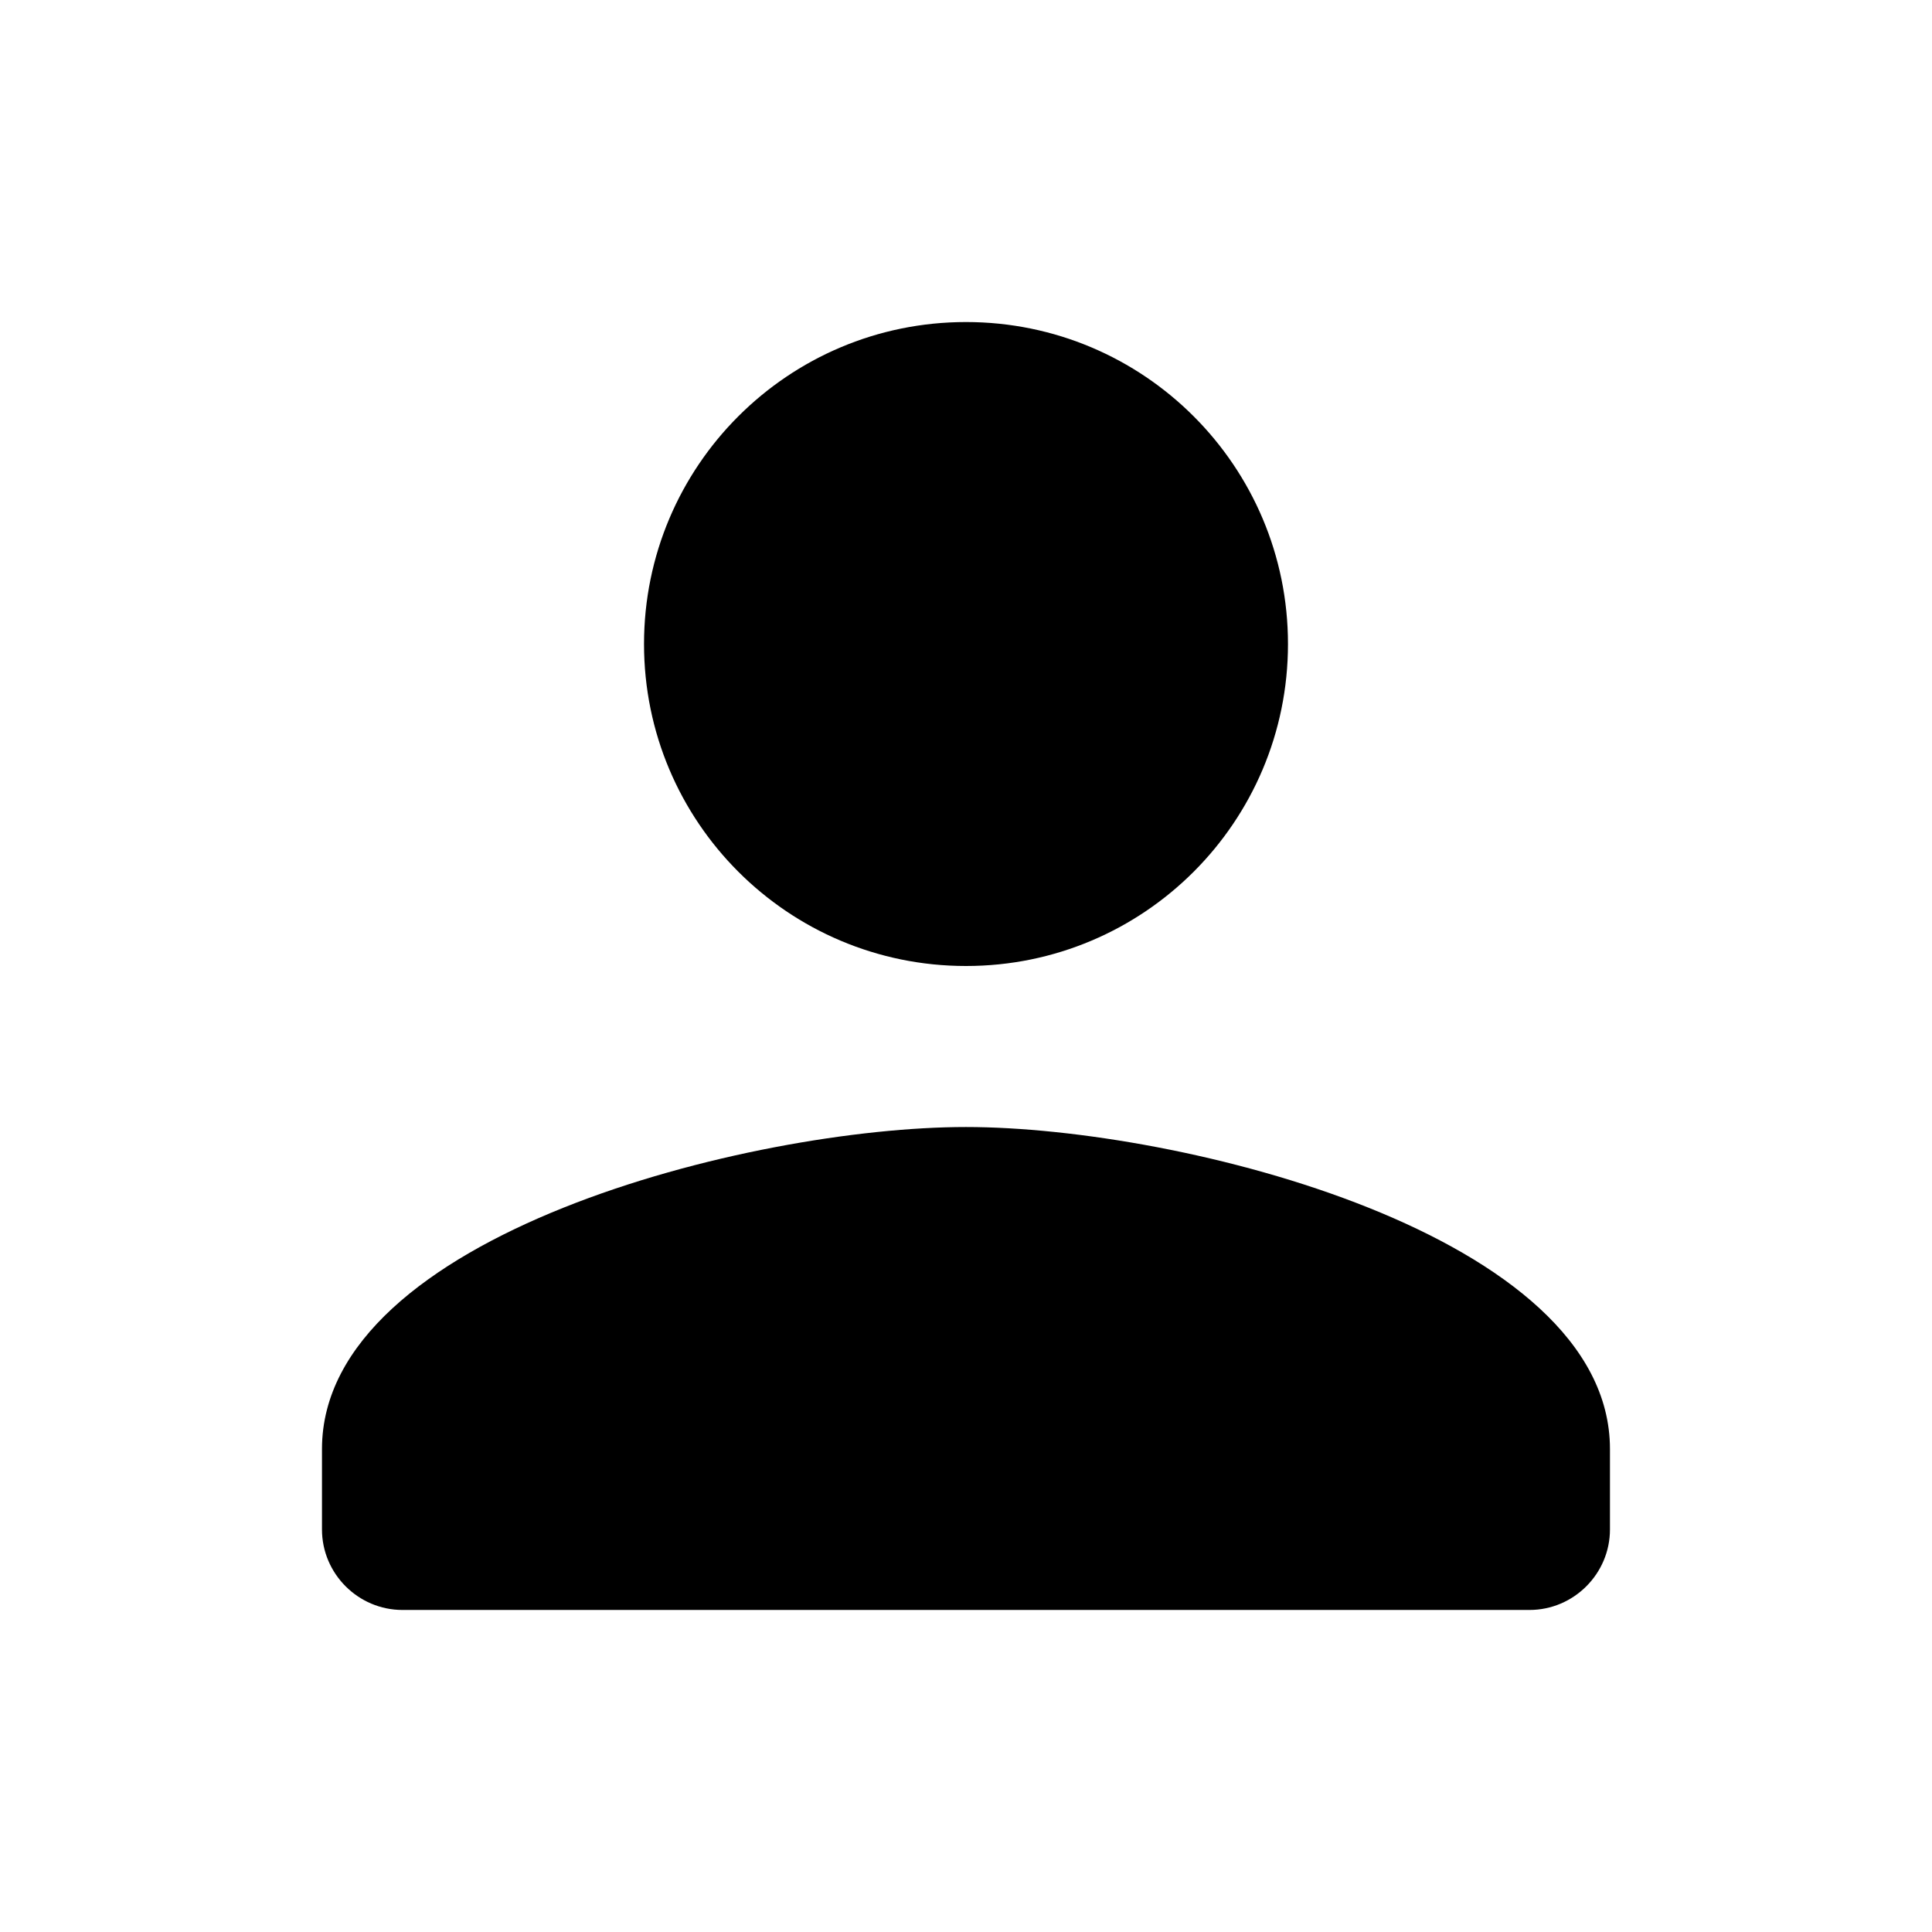
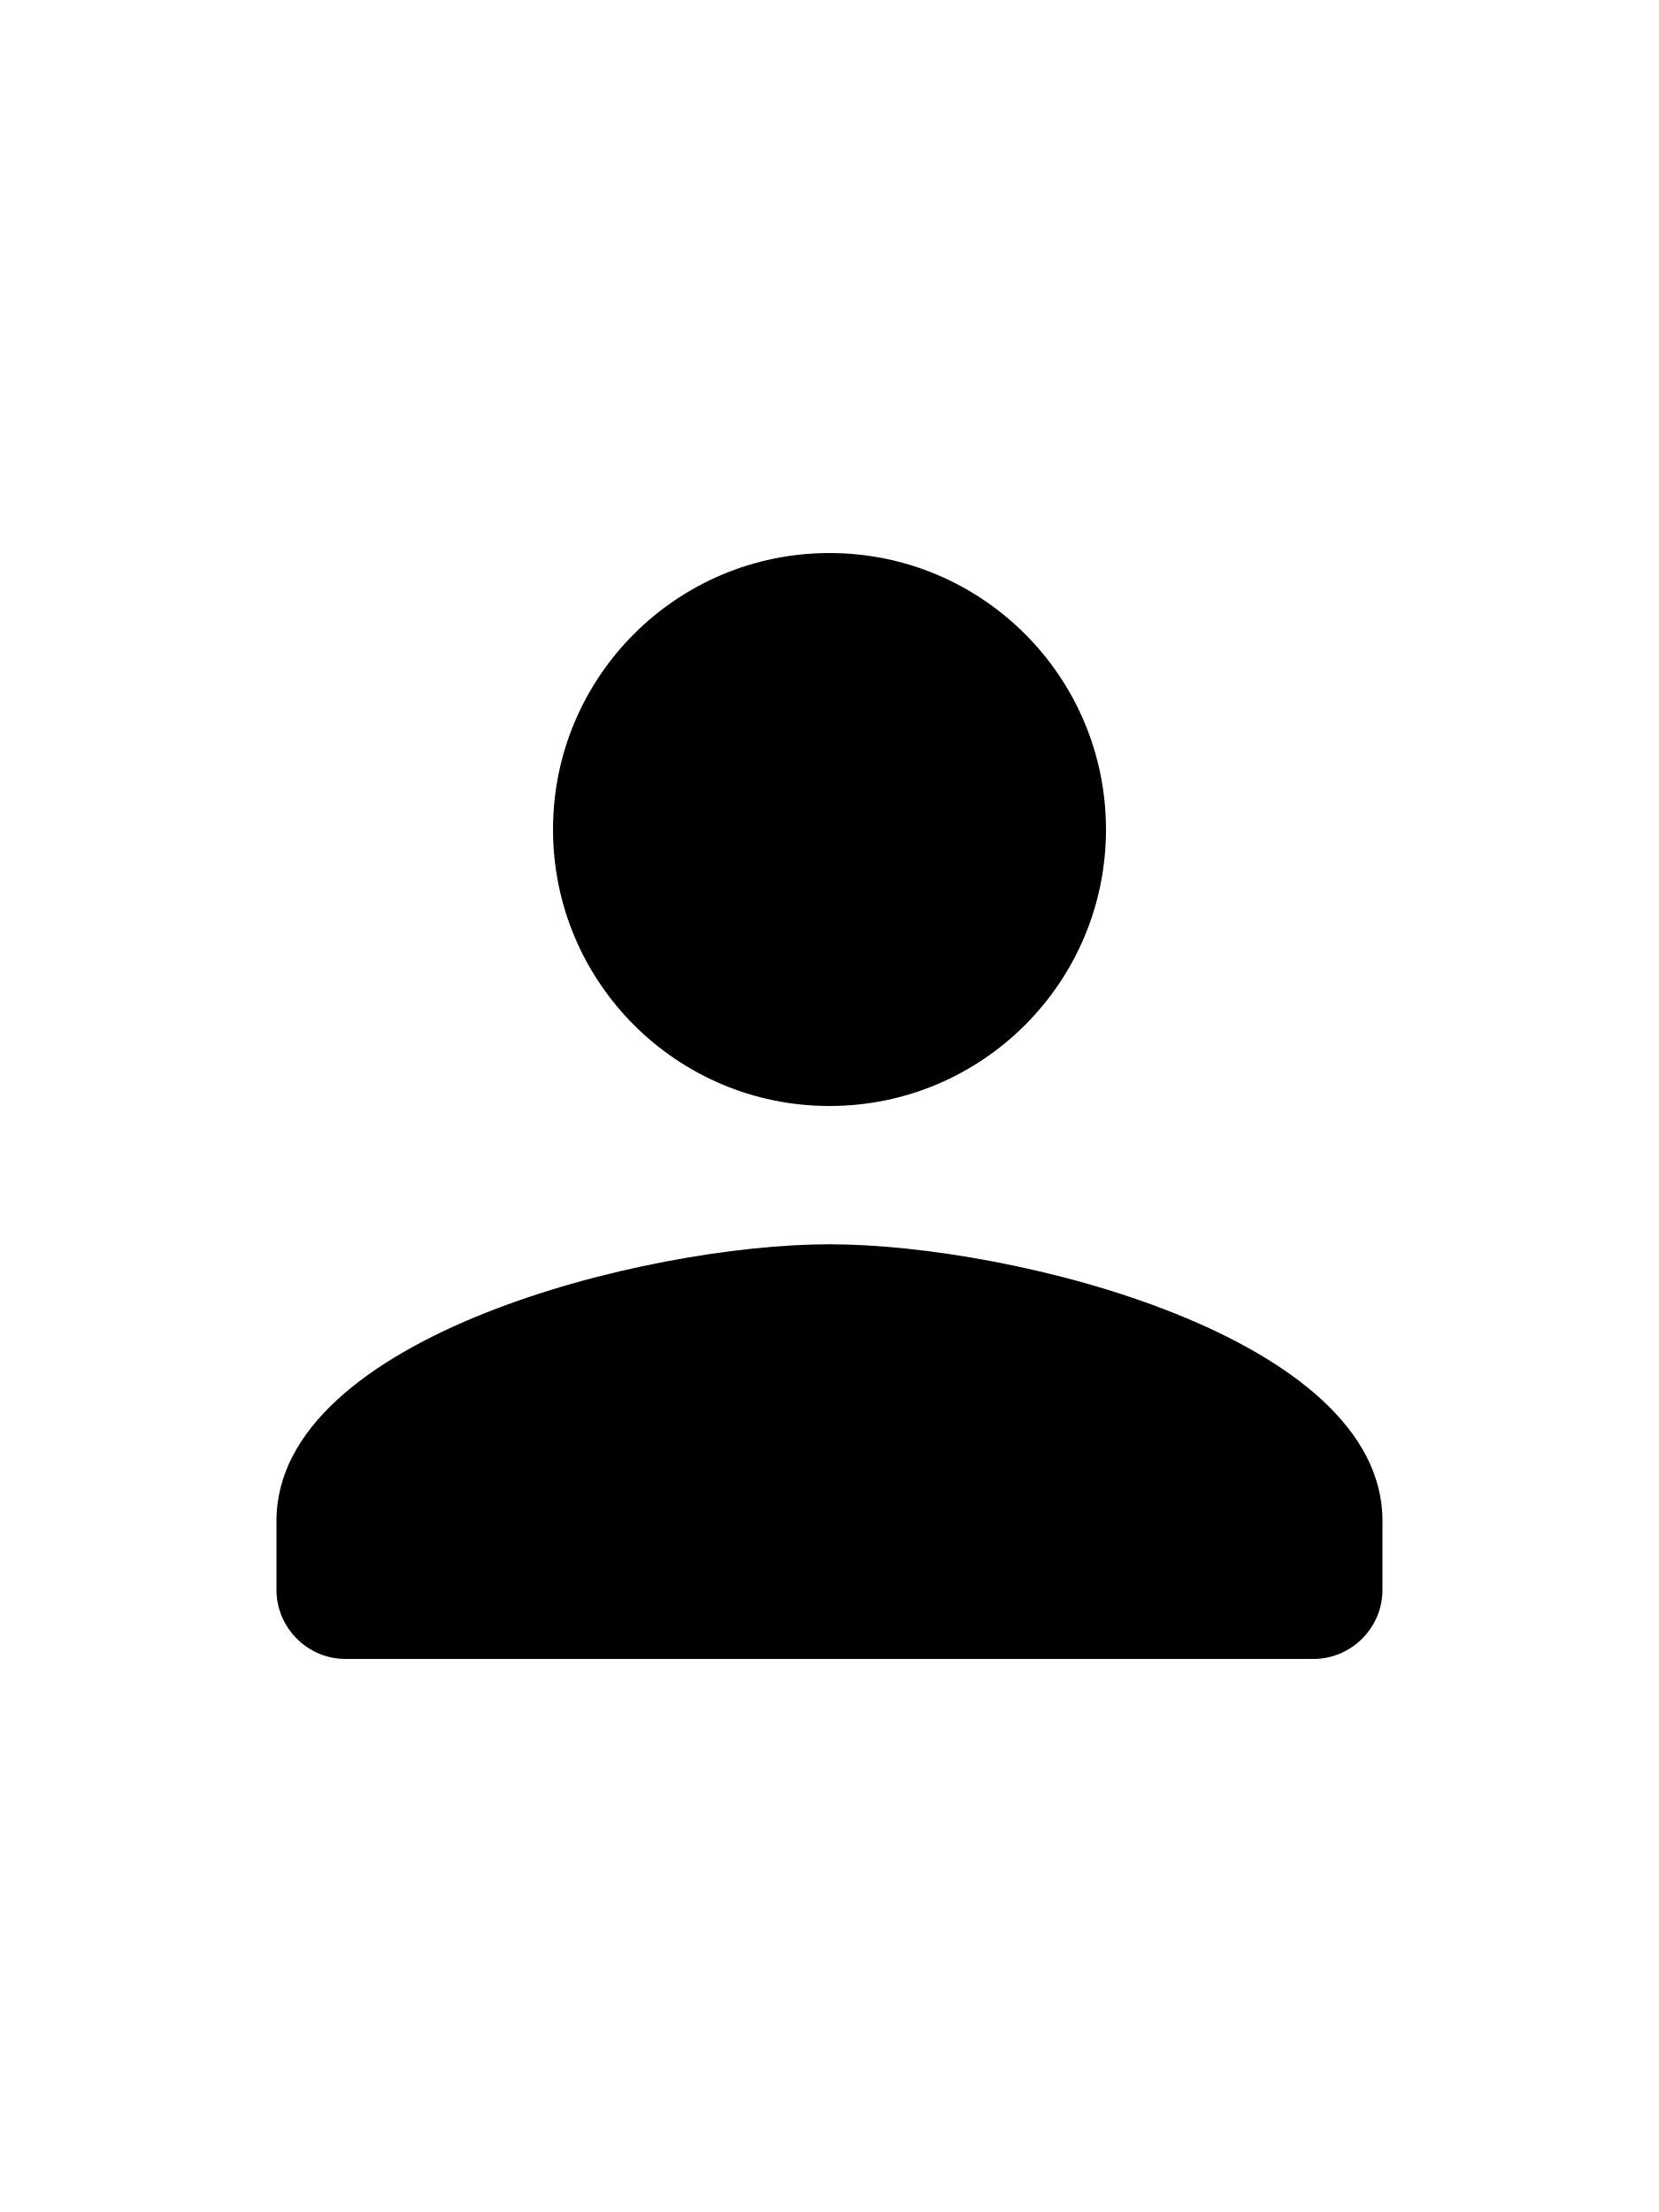
- <svg xmlns="http://www.w3.org/2000/svg" version="1.1" width="32" height="32" viewBox="0 0 32 32">
+ <svg xmlns="http://www.w3.org/2000/svg" version="1.1" width="18" height="24" viewBox="0 0 32 32">
  <path d="M16 16c2.947 0 5.333-2.387 5.333-5.333s-2.387-5.333-5.333-5.333c-2.947 0-5.333 2.387-5.333 5.333s2.387 5.333 5.333 5.333zM16 18.667c-3.56 0-10.667 1.787-10.667 5.333v1.333c0 0.733 0.6 1.333 1.333 1.333h18.667c0.733 0 1.333-0.6 1.333-1.333v-1.333c0-3.547-7.107-5.333-10.667-5.333z" />
</svg>
